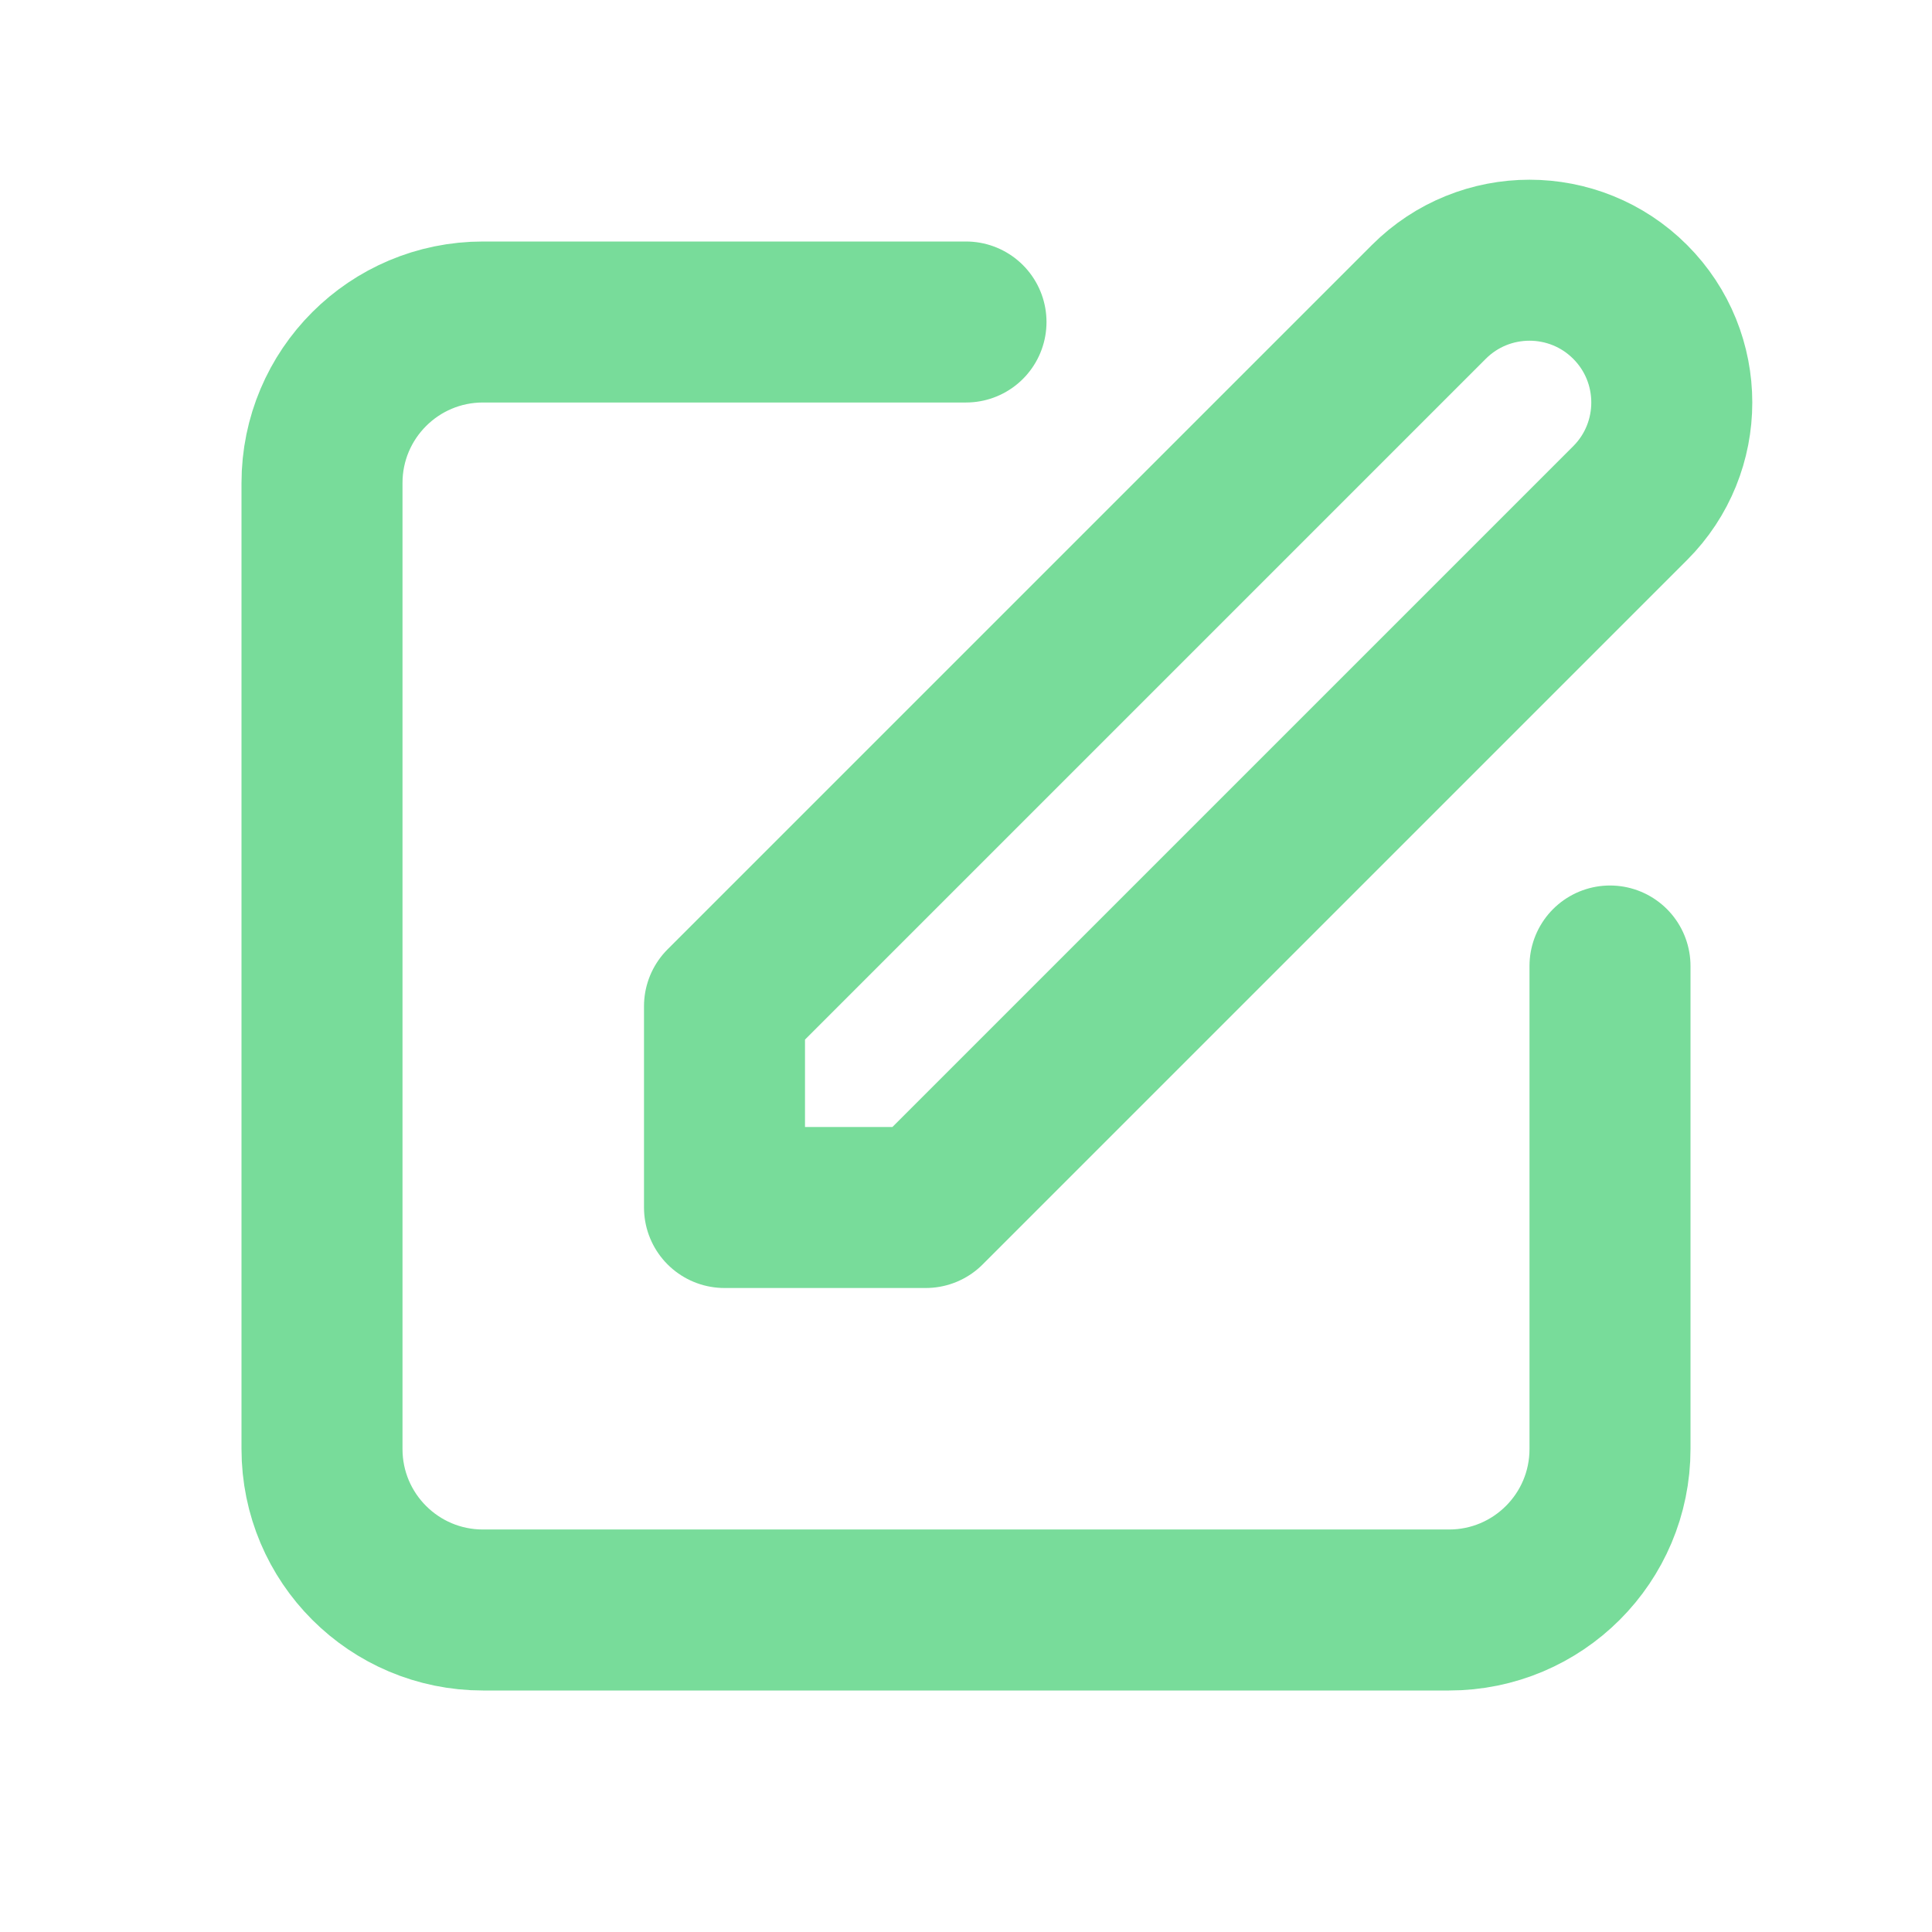
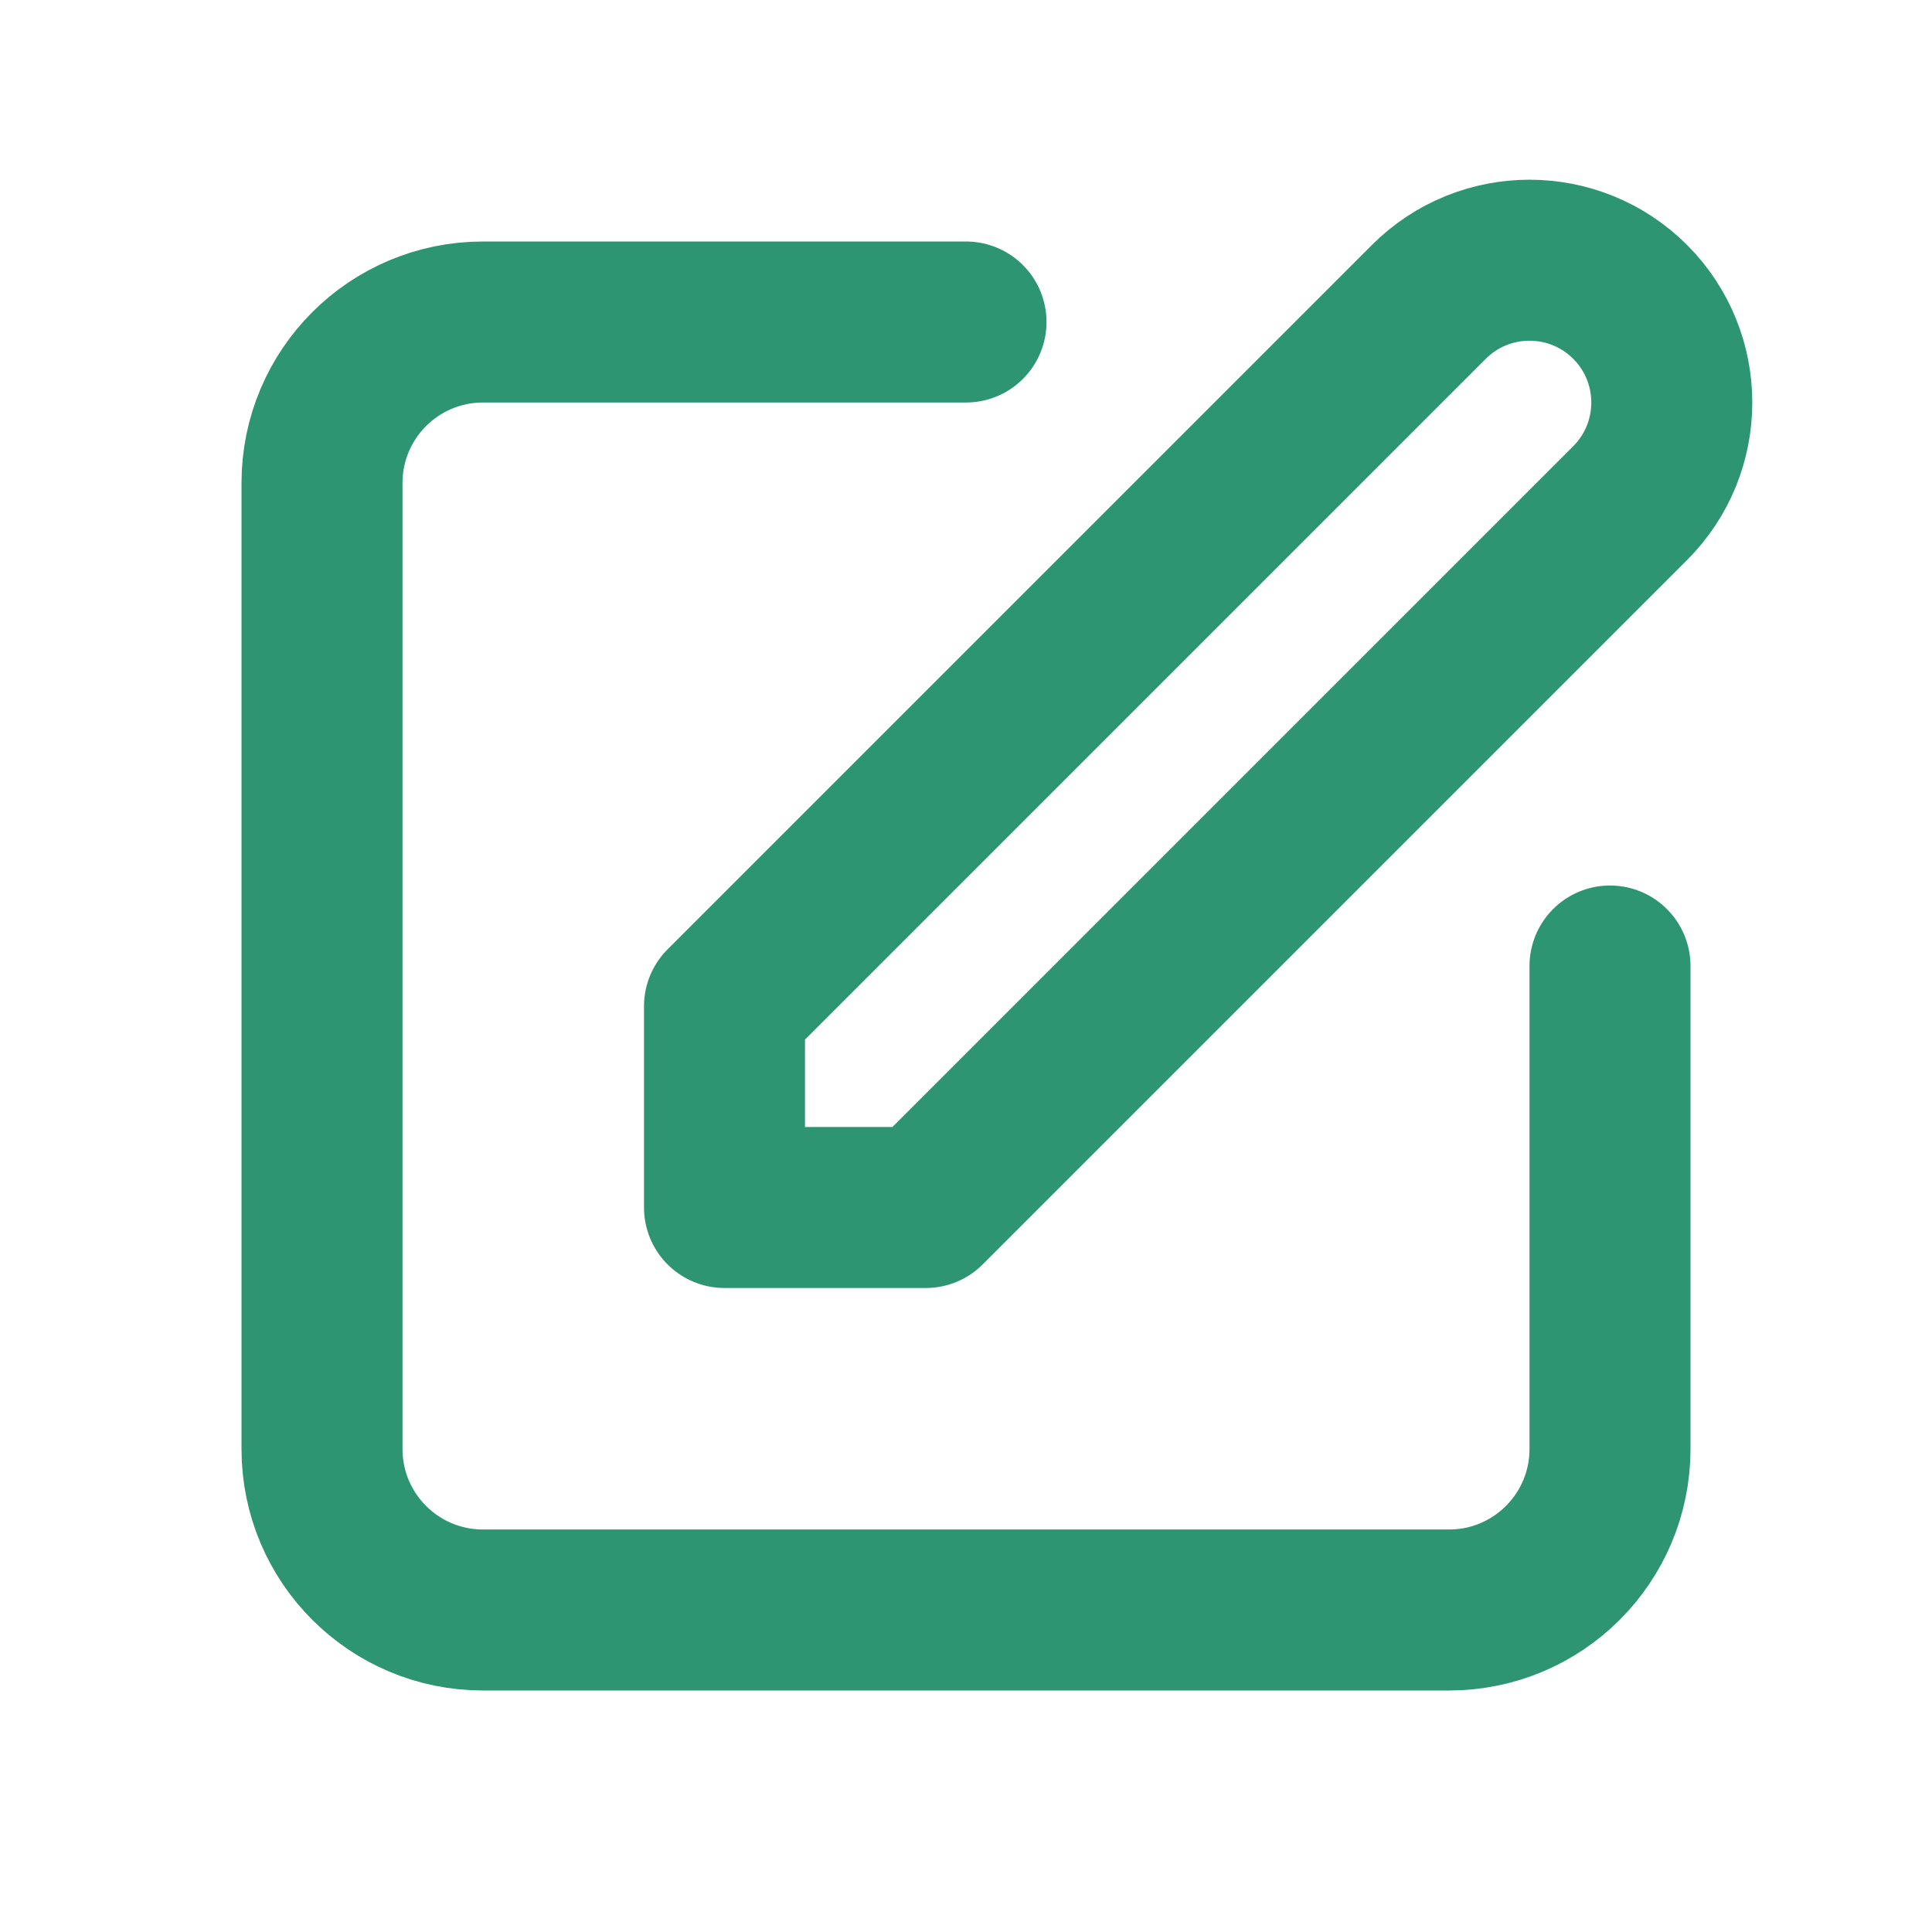
<svg xmlns="http://www.w3.org/2000/svg" width="800px" height="800px" viewBox="0 0 24 24" fill="none">
-   <path d="M12 4H6C4.895 4 4 4.895 4 6V18C4 19.105 4.895 20 6 20H18C19.105 20 20 19.105 20 18V12M9 15V12.5L17.75 3.75C18.44 3.06 19.56 3.06 20.25 3.75V3.75C20.94 4.44 20.94 5.56 20.25 6.25L15.5 11L11.5 15H9Z" stroke="#78dc9a" stroke-width="2" stroke-linecap="round" stroke-linejoin="round" />
+   <path d="M12 4H6C4.895 4 4 4.895 4 6V18C4 19.105 4.895 20 6 20H18C19.105 20 20 19.105 20 18V12M9 15V12.5L17.75 3.75C18.44 3.06 19.56 3.06 20.25 3.75V3.75C20.94 4.44 20.94 5.56 20.25 6.25L15.5 11L11.5 15H9Z" stroke="#2e9573" stroke-width="2" stroke-linecap="round" stroke-linejoin="round" />
</svg>
